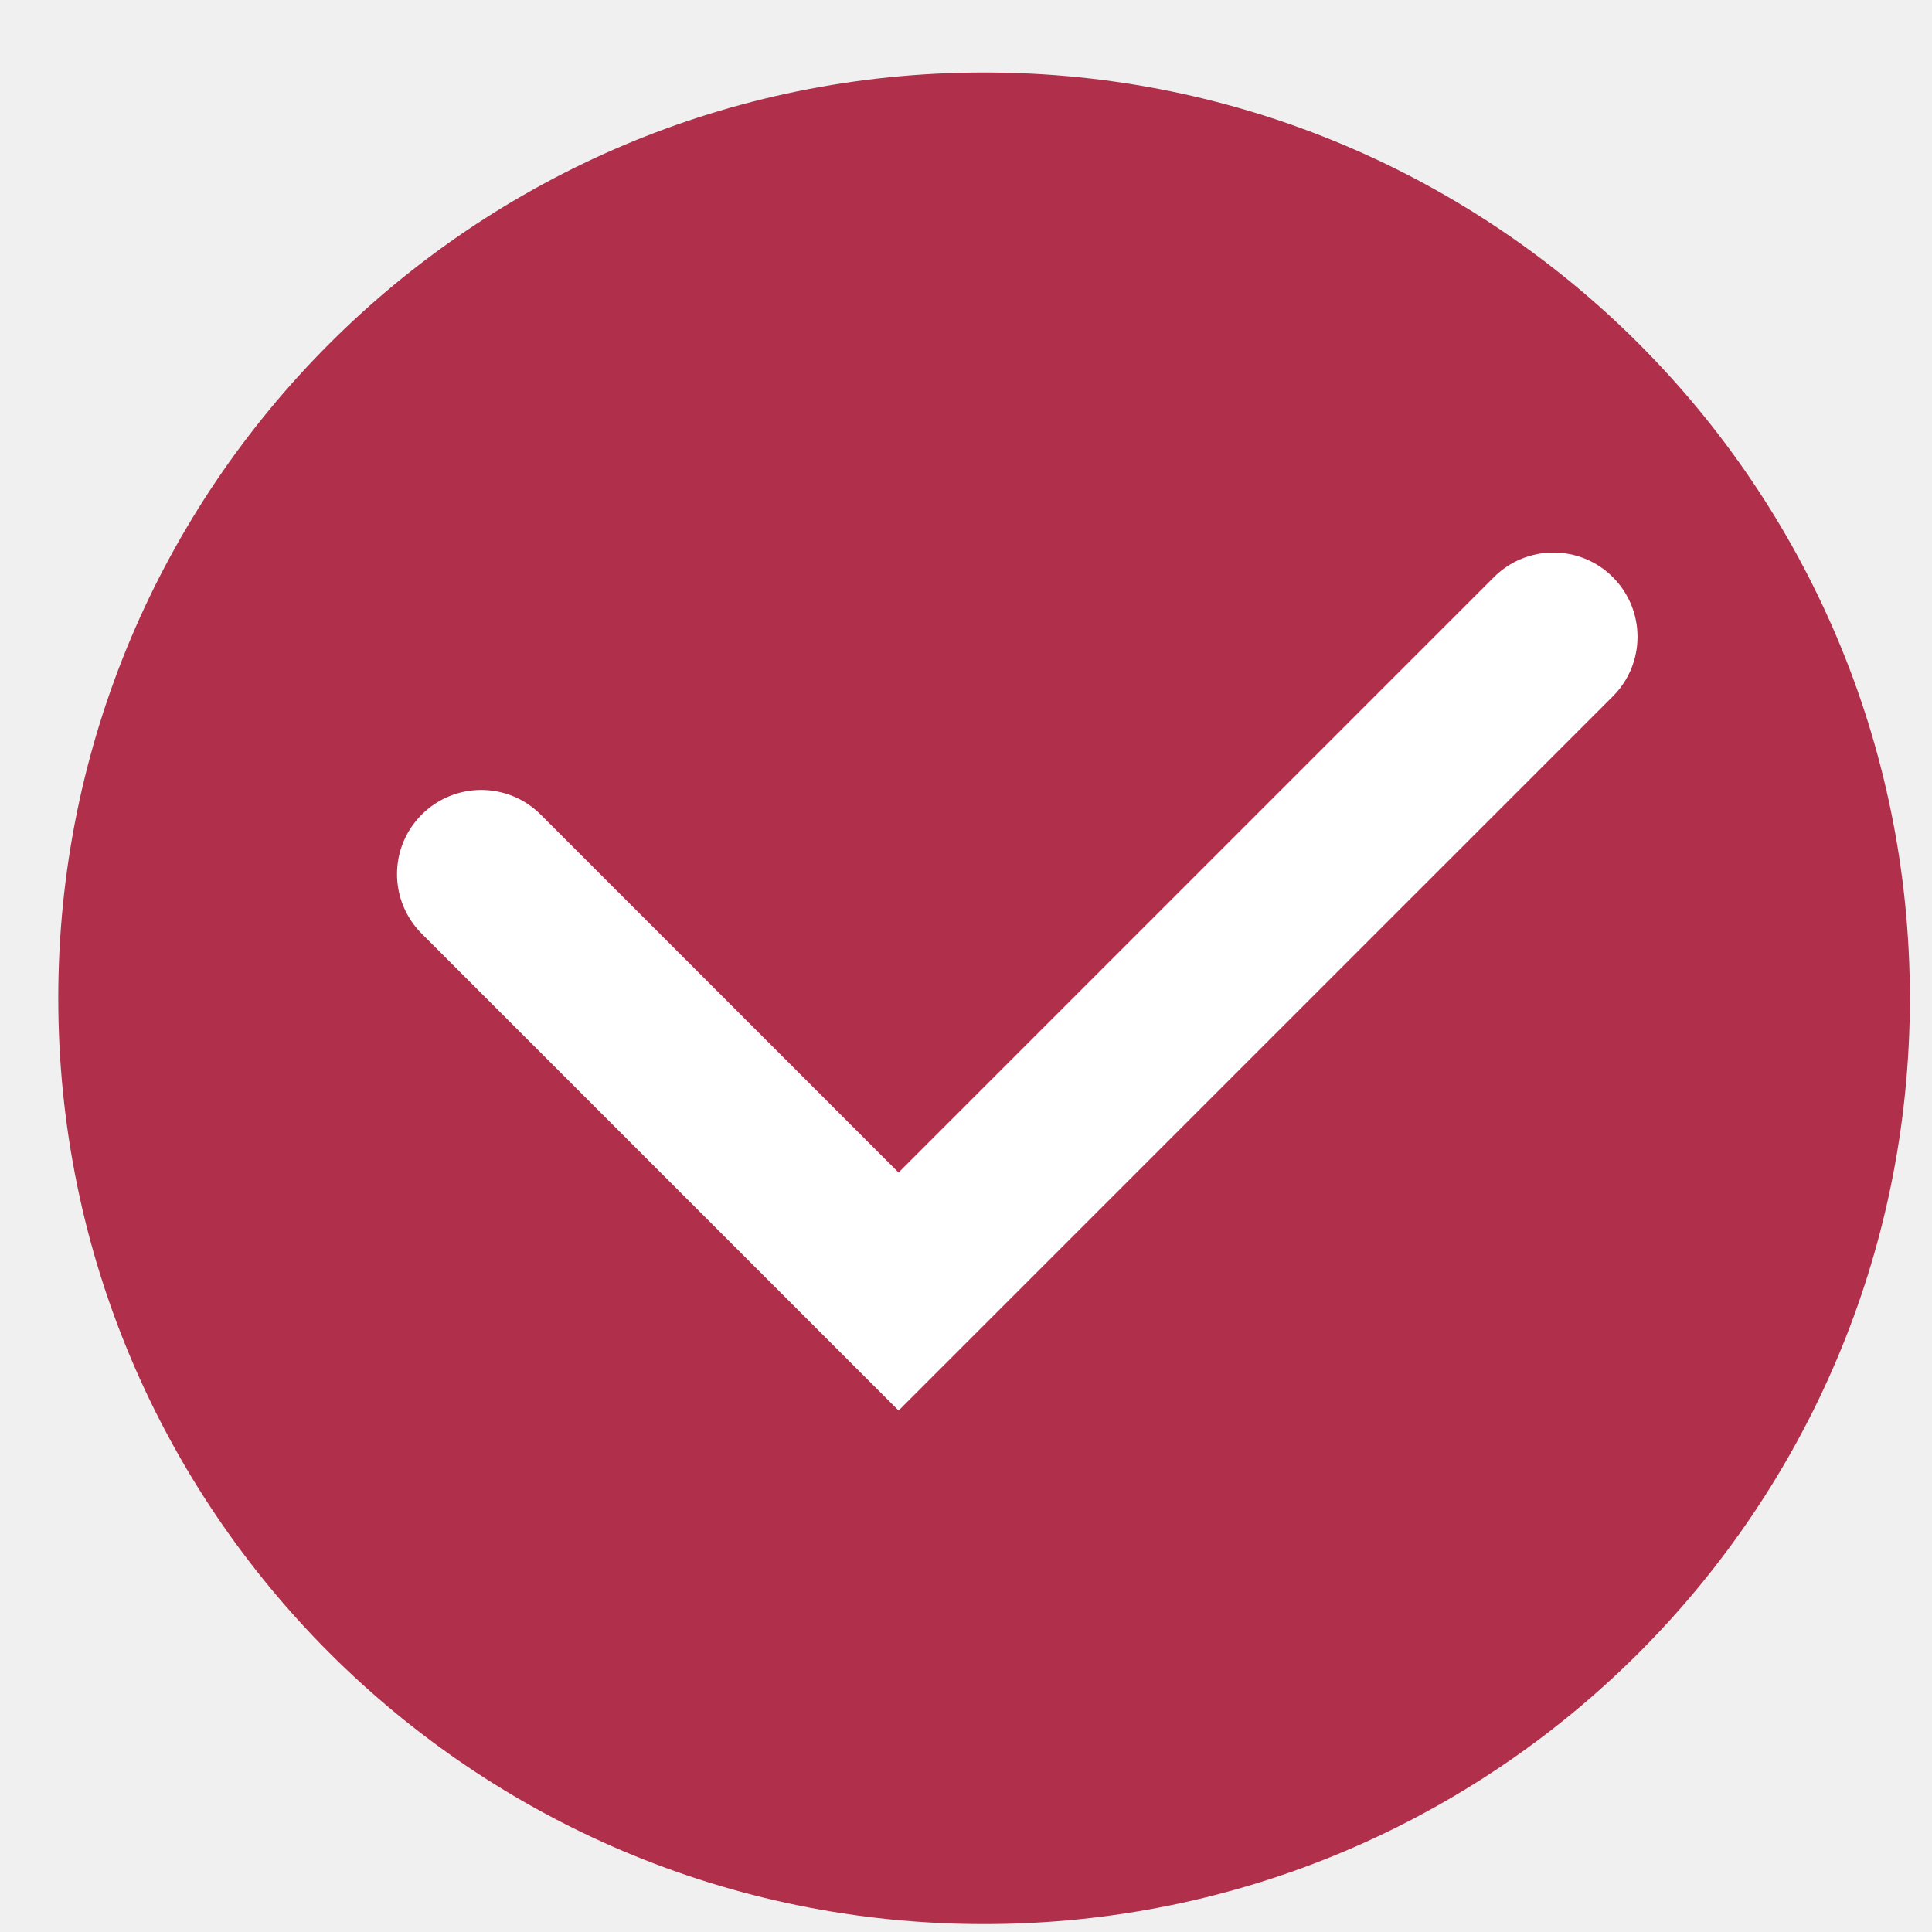
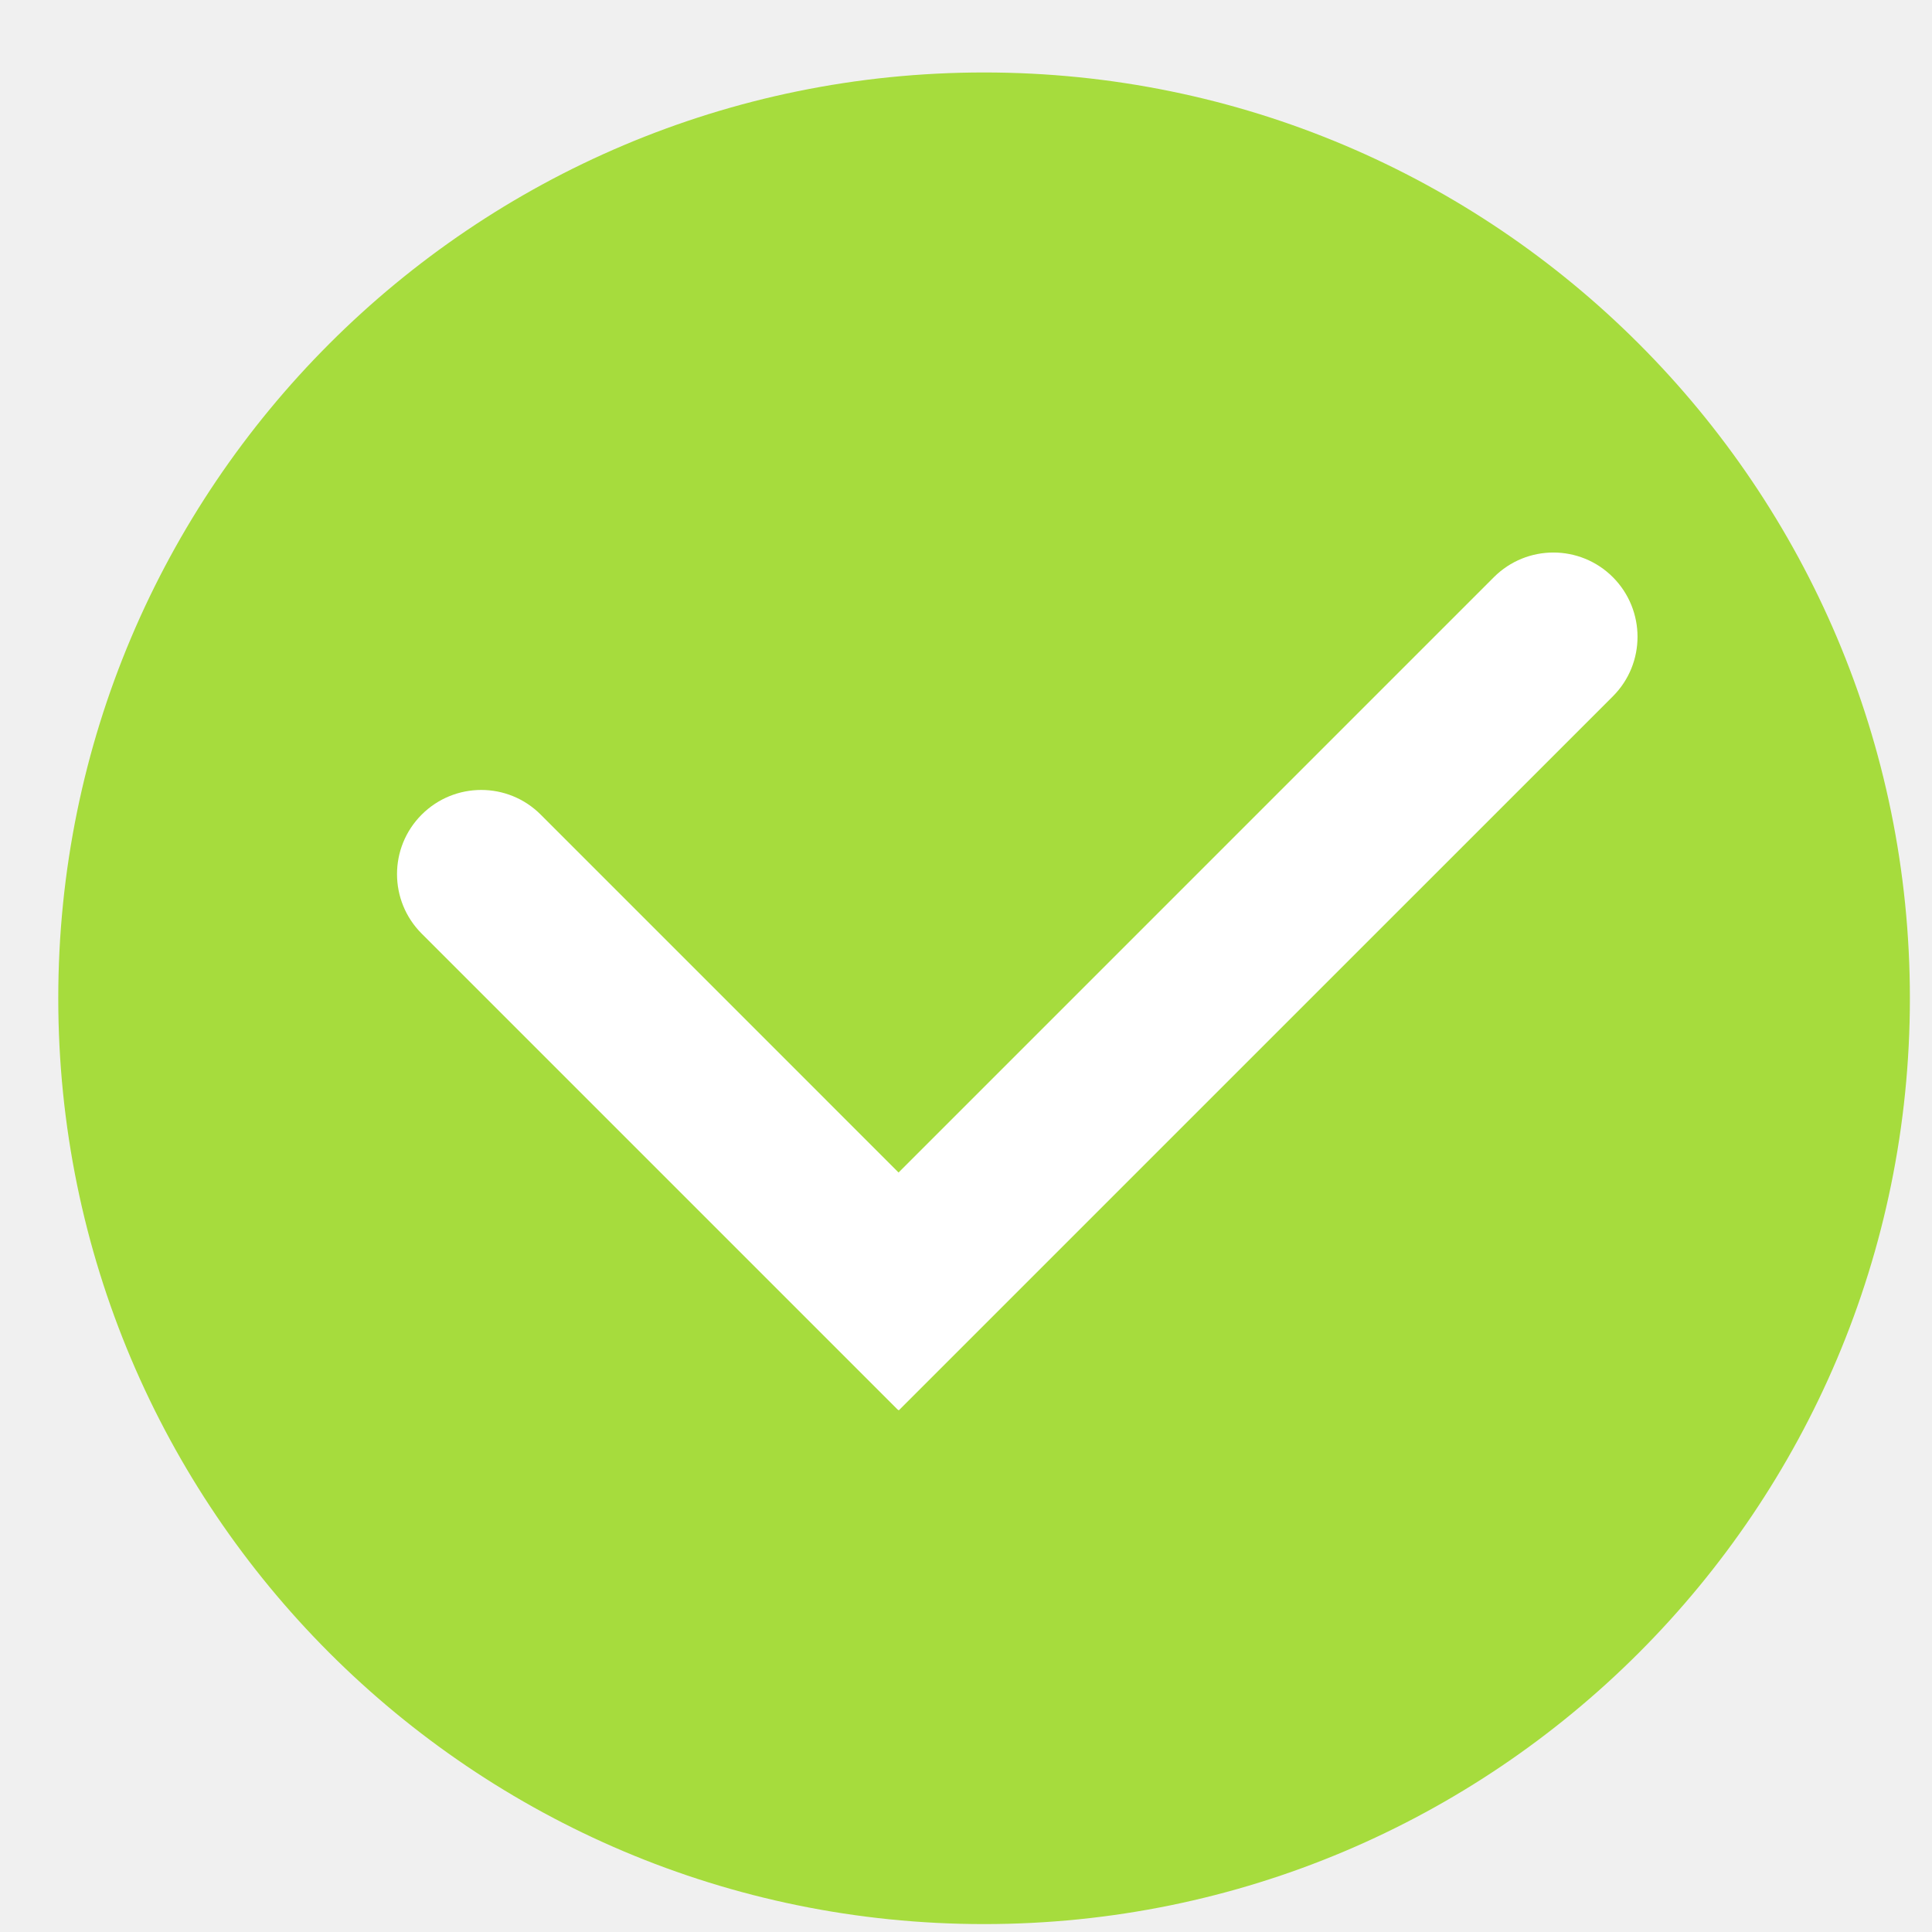
<svg xmlns="http://www.w3.org/2000/svg" version="1.1" id="图层_1" x="0px" y="0px" width="60px" height="60px" viewBox="0 0 200 200" enable-background="new 0 0 200 200" xml:space="preserve">
-   <path fill="#B02F4B" d="M101.873,7.502c-52.931,0-95.841,42.91-95.841,95.841c0,52.928,42.91,95.838,95.841,95.838  c52.93,0,95.838-42.91,95.838-95.838C197.711,50.412,154.803,7.502,101.873,7.502L101.873,7.502z" />
+   <path fill="#a6dc3d" d="M101.873,7.502c-52.931,0-95.841,42.91-95.841,95.841c0,52.928,42.91,95.838,95.841,95.838  c52.93,0,95.838-42.91,95.838-95.838C197.711,50.412,154.803,7.502,101.873,7.502L101.873,7.502z" />
  <path fill="#FFFFFF" d="M166.966,72.081l-73.93,73.925l-0.077-0.086l-0.018,0.018L43.653,96.65c-3.405-3.407-3.405-8.92,0-12.321  c3.407-3.405,8.923-3.405,12.321,0l37.046,37.049l61.624-61.627c3.405-3.405,8.921-3.405,12.321,0  C170.361,63.158,170.371,68.673,166.966,72.081L166.966,72.081z" />
</svg>
